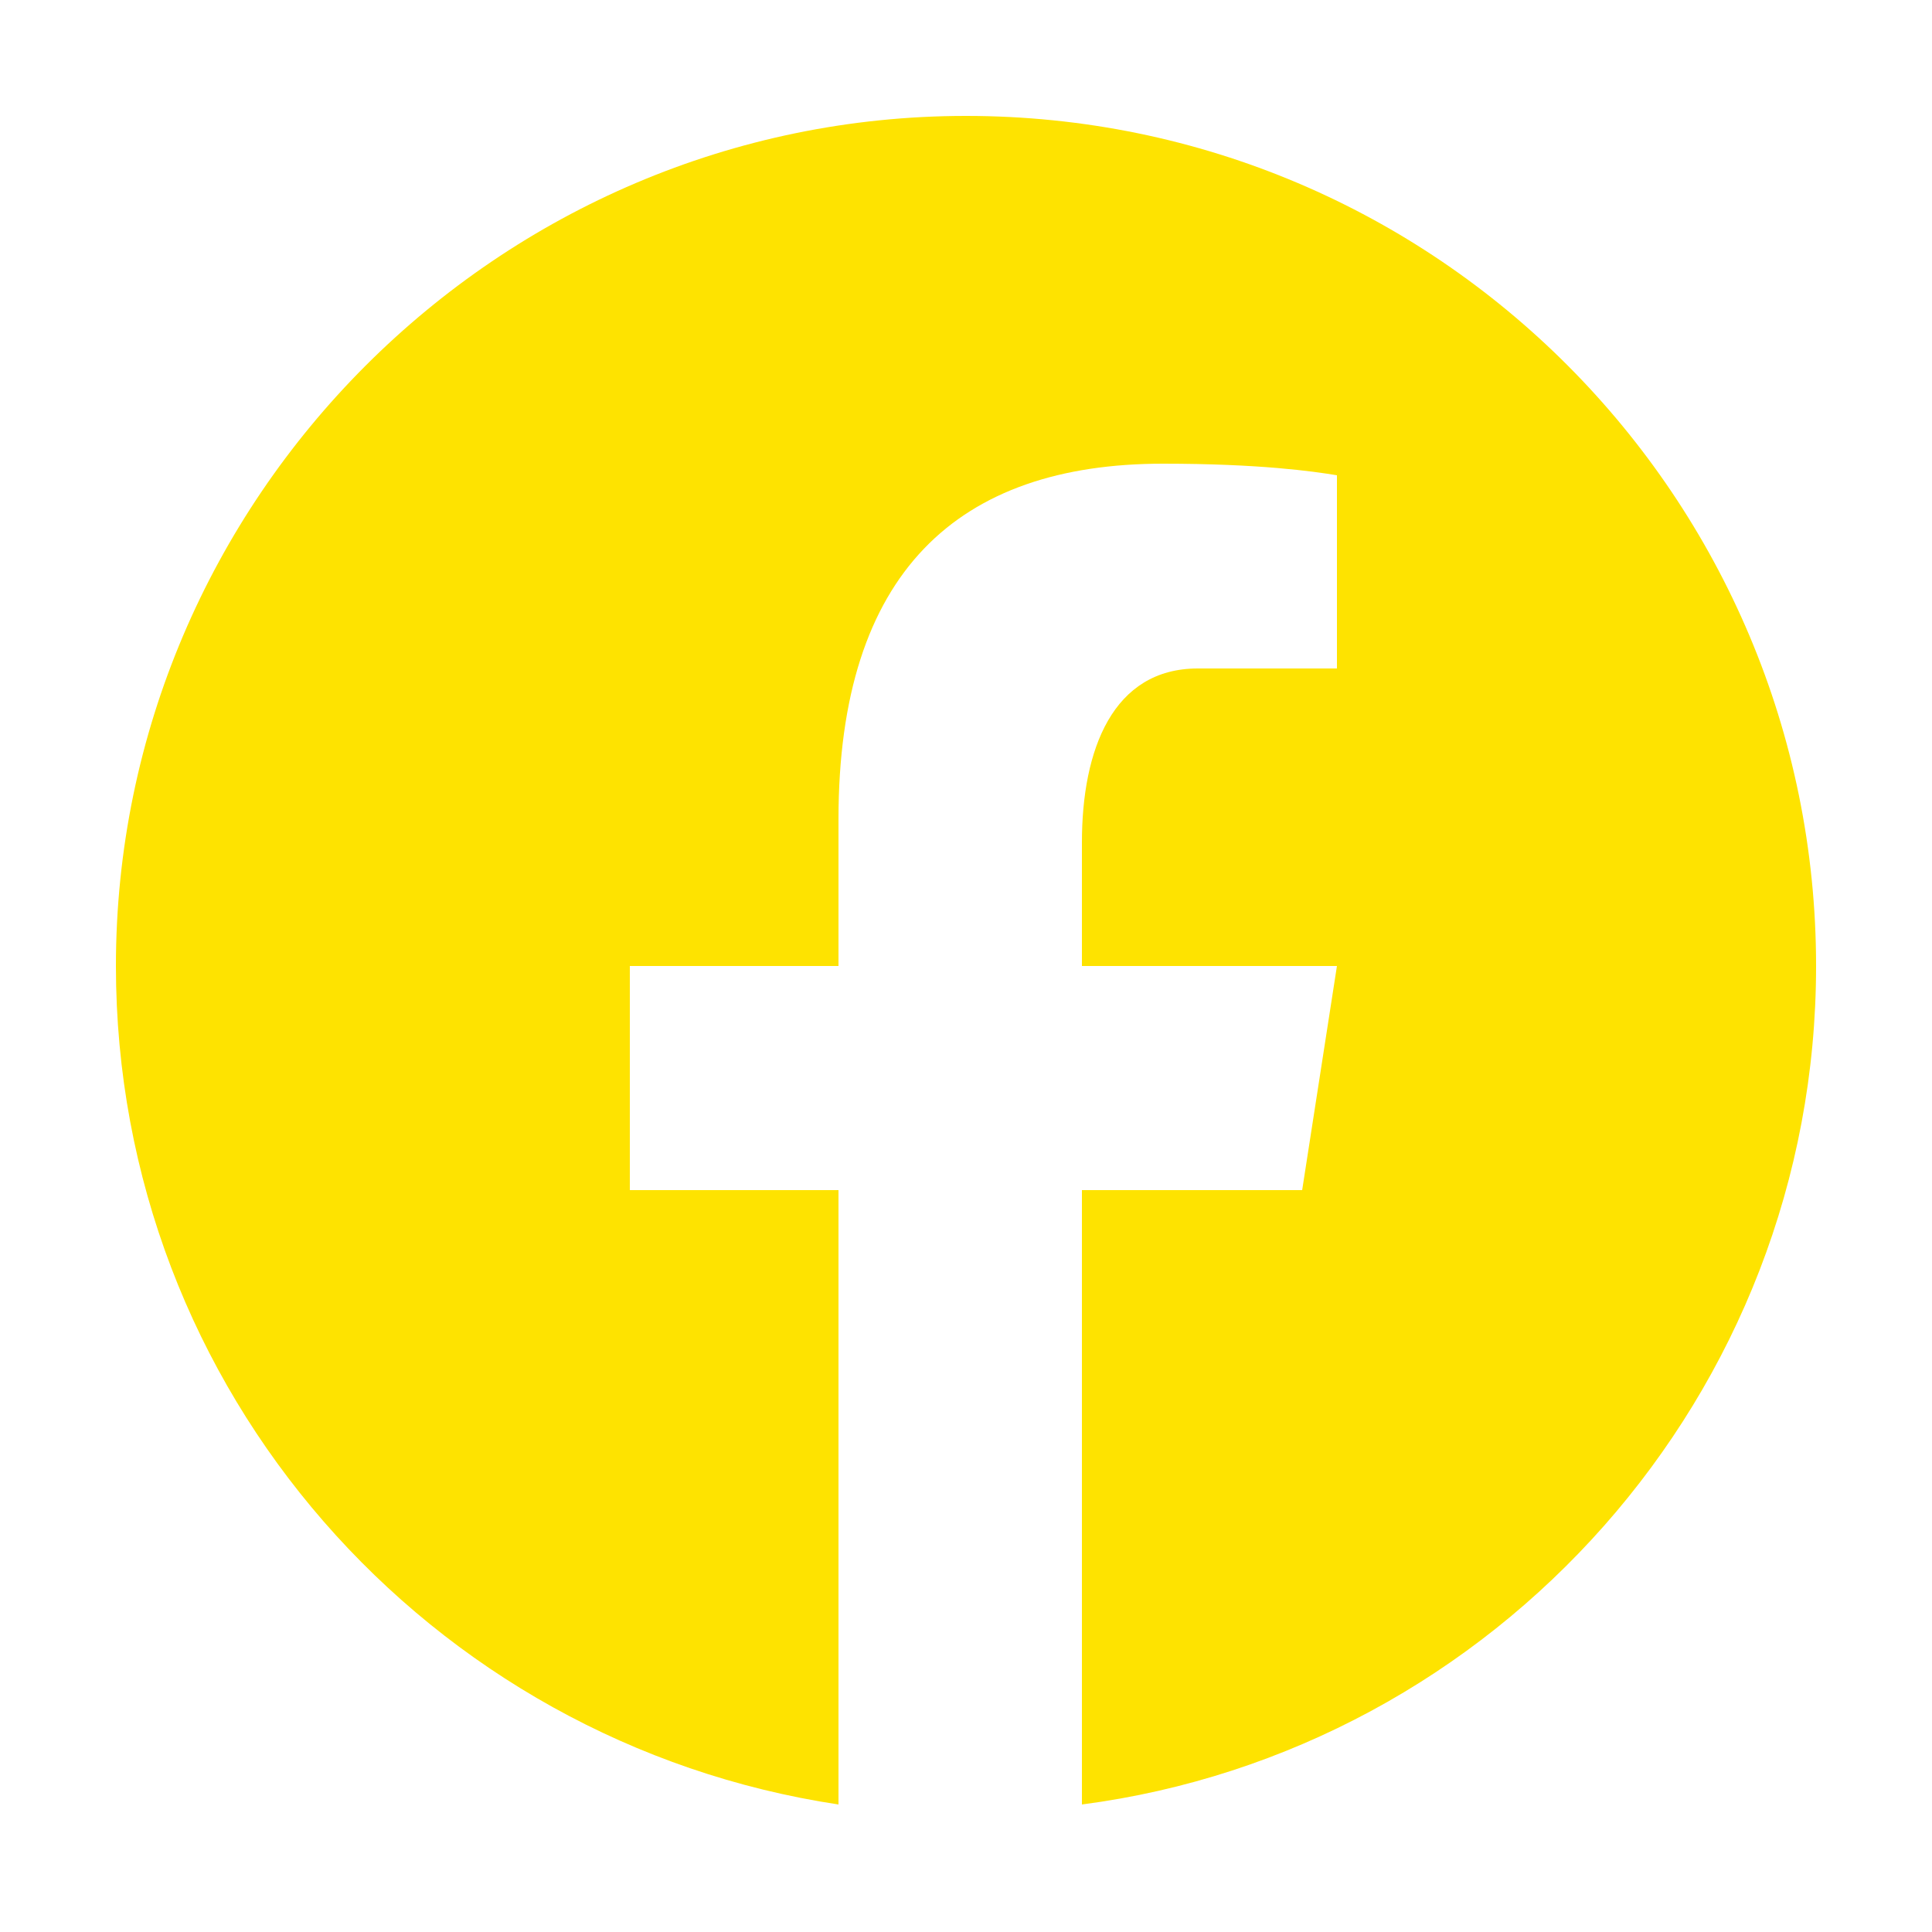
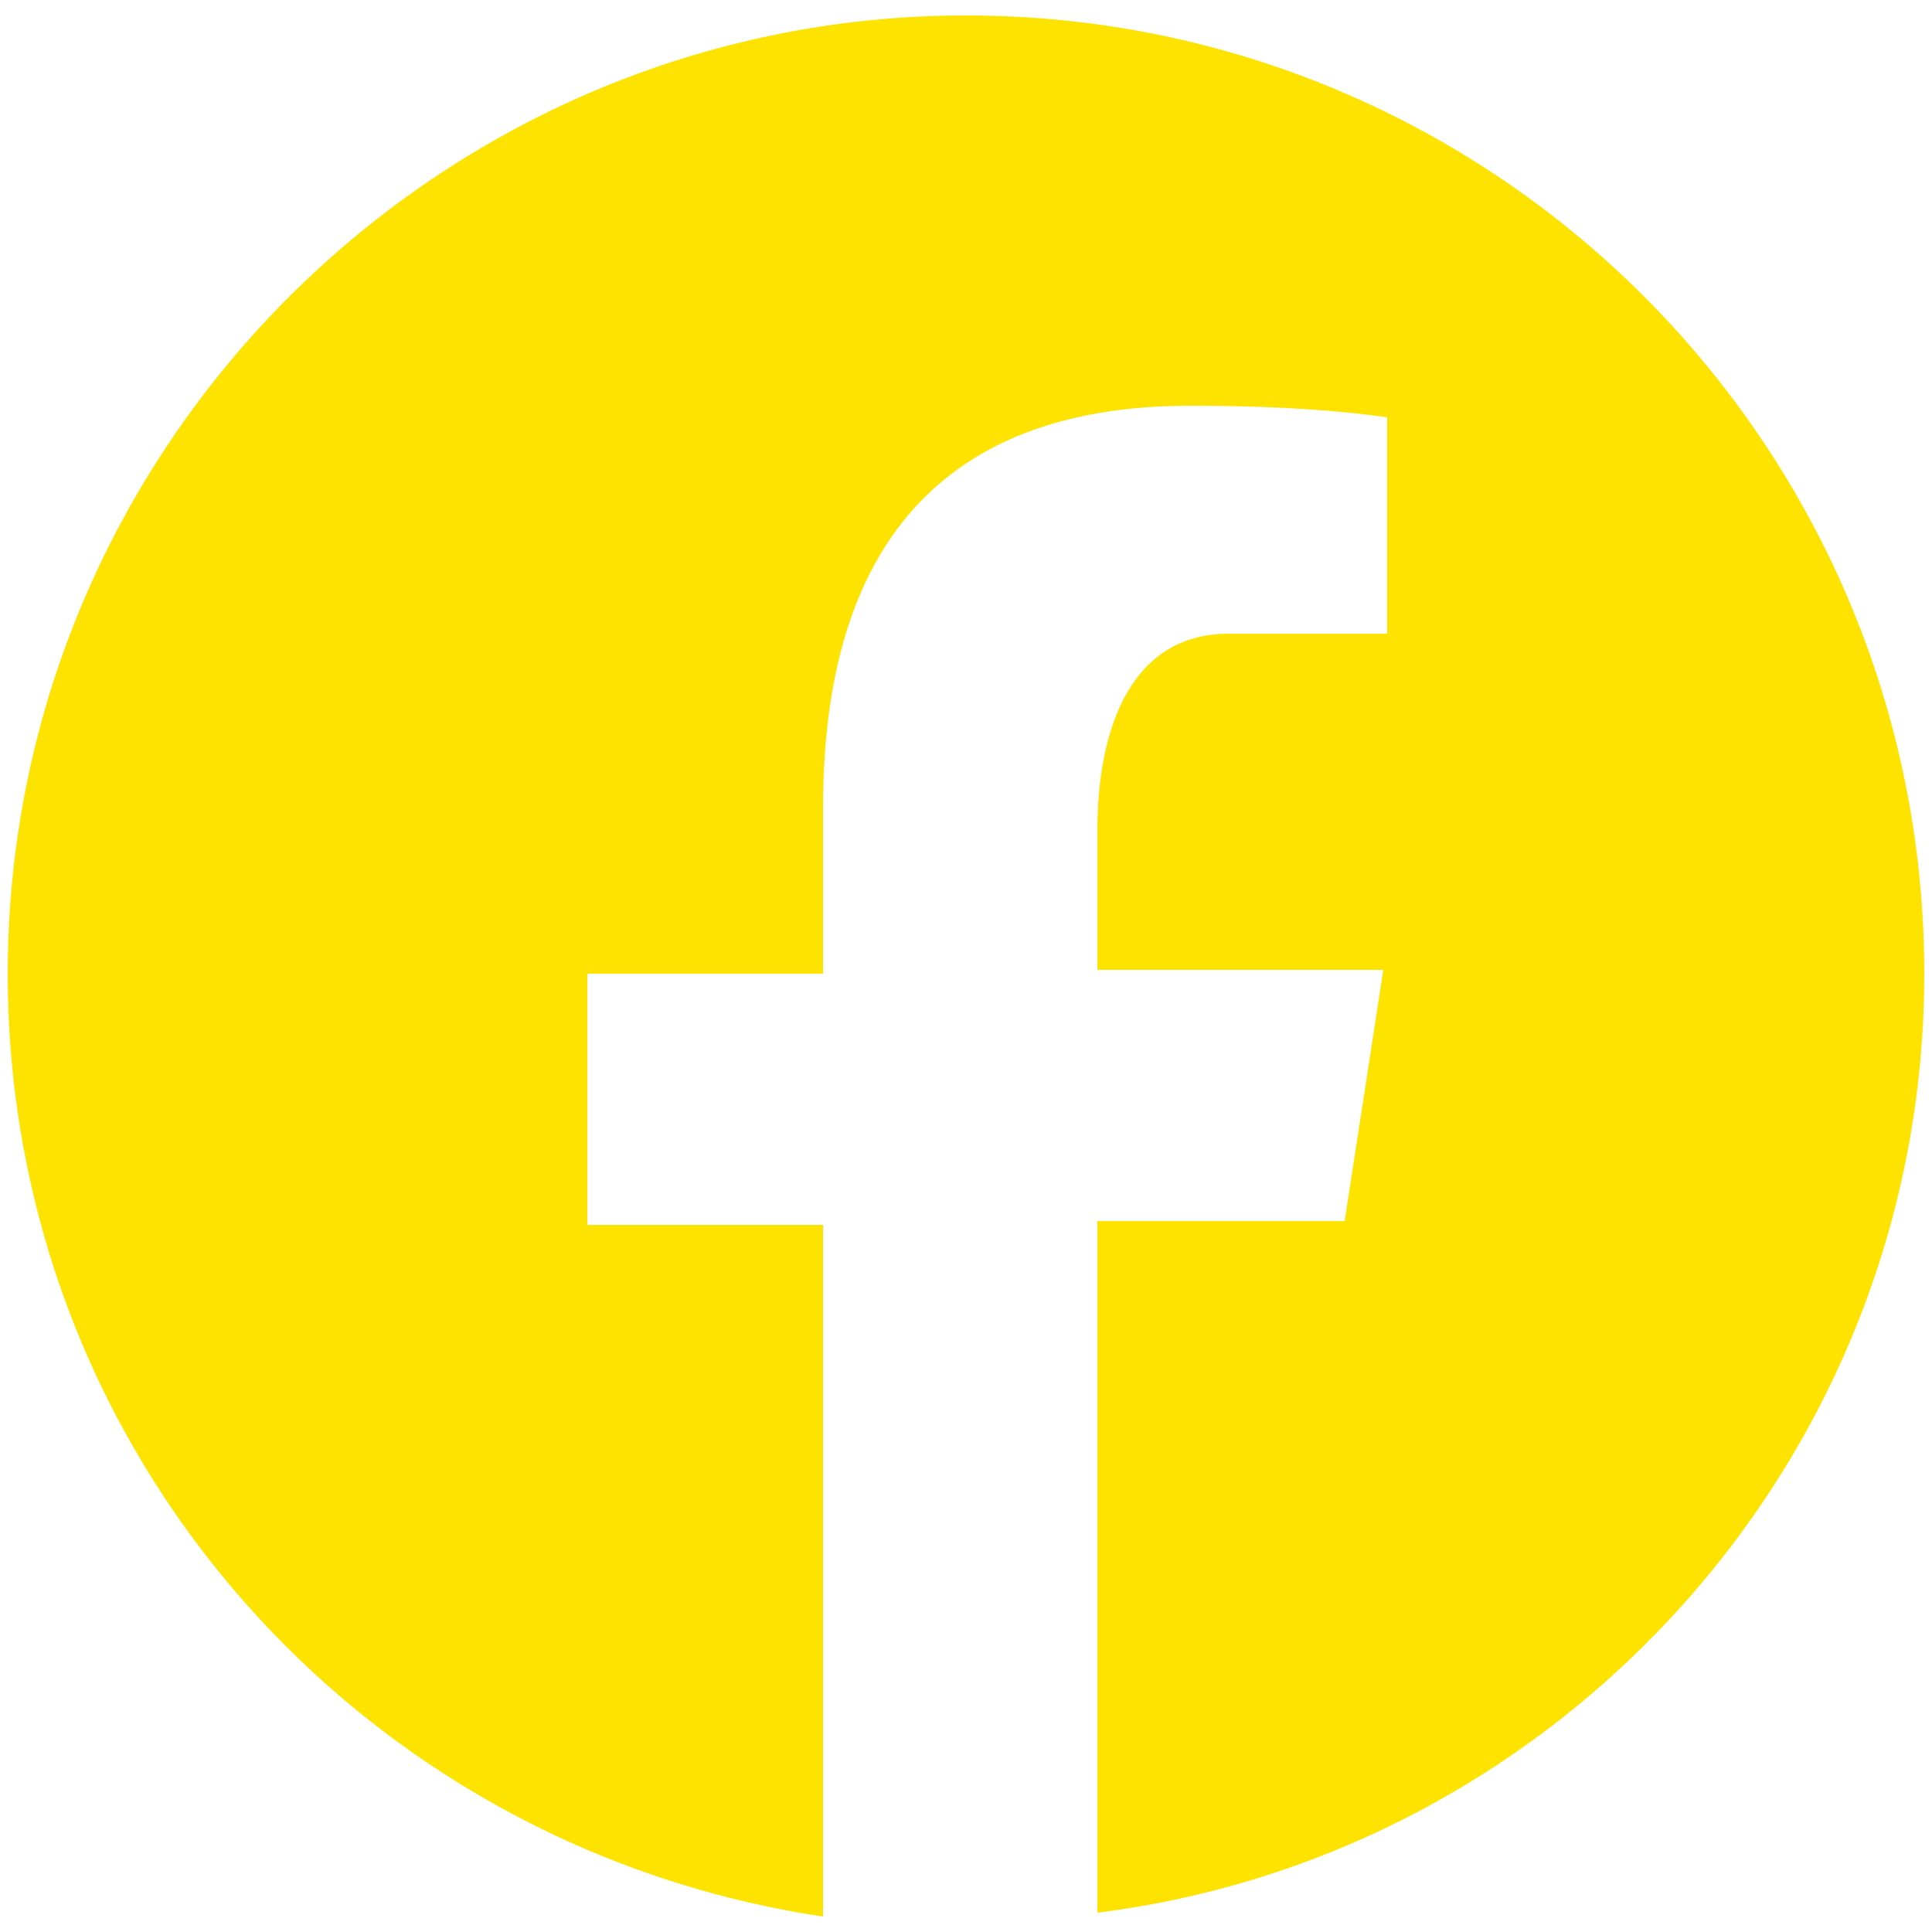
<svg xmlns="http://www.w3.org/2000/svg" version="1.1" id="Calque_1" x="0px" y="0px" viewBox="0 0 50 50" style="enable-background:new 0 0 50 50;" xml:space="preserve">
  <style type="text/css">
- 	.st0{fill:#fee300;}
+ 	.st0{fill:#FEE300;}
  </style>
-   <path class="st0" d="M25,3C12.9,3,3,12.9,3,25c0,11,8.1,20.1,18.7,21.7V30.8h-5.4V25h5.4v-3.8c0-6.4,3.1-9.2,8.4-9.2  c2.5,0,3.9,0.2,4.5,0.3v5H31c-2.2,0-3,2.1-3,4.5V25h6.6l-0.9,5.8H28v15.9C38.7,45.3,47,36.1,47,25C47,12.9,37.2,3,25,3z" />
+   <path class="st0" d="M25,0.4C11.4,0.4,0.2,11.5,0.2,25.2c0,12.4,9.1,22.6,21.1,24.4V31.7h-6.1v-6.5h6.1v-4.3  c0-7.2,3.5-10.4,9.5-10.4c2.8,0,4.4,0.2,5.1,0.3v5.6h-4.1c-2.5,0-3.4,2.4-3.4,5.1v3.6h7.4l-1,6.5h-6.4v17.9  C40.4,48,49.8,37.7,49.8,25.2C49.8,11.5,38.7,0.4,25,0.4z" />
</svg>
